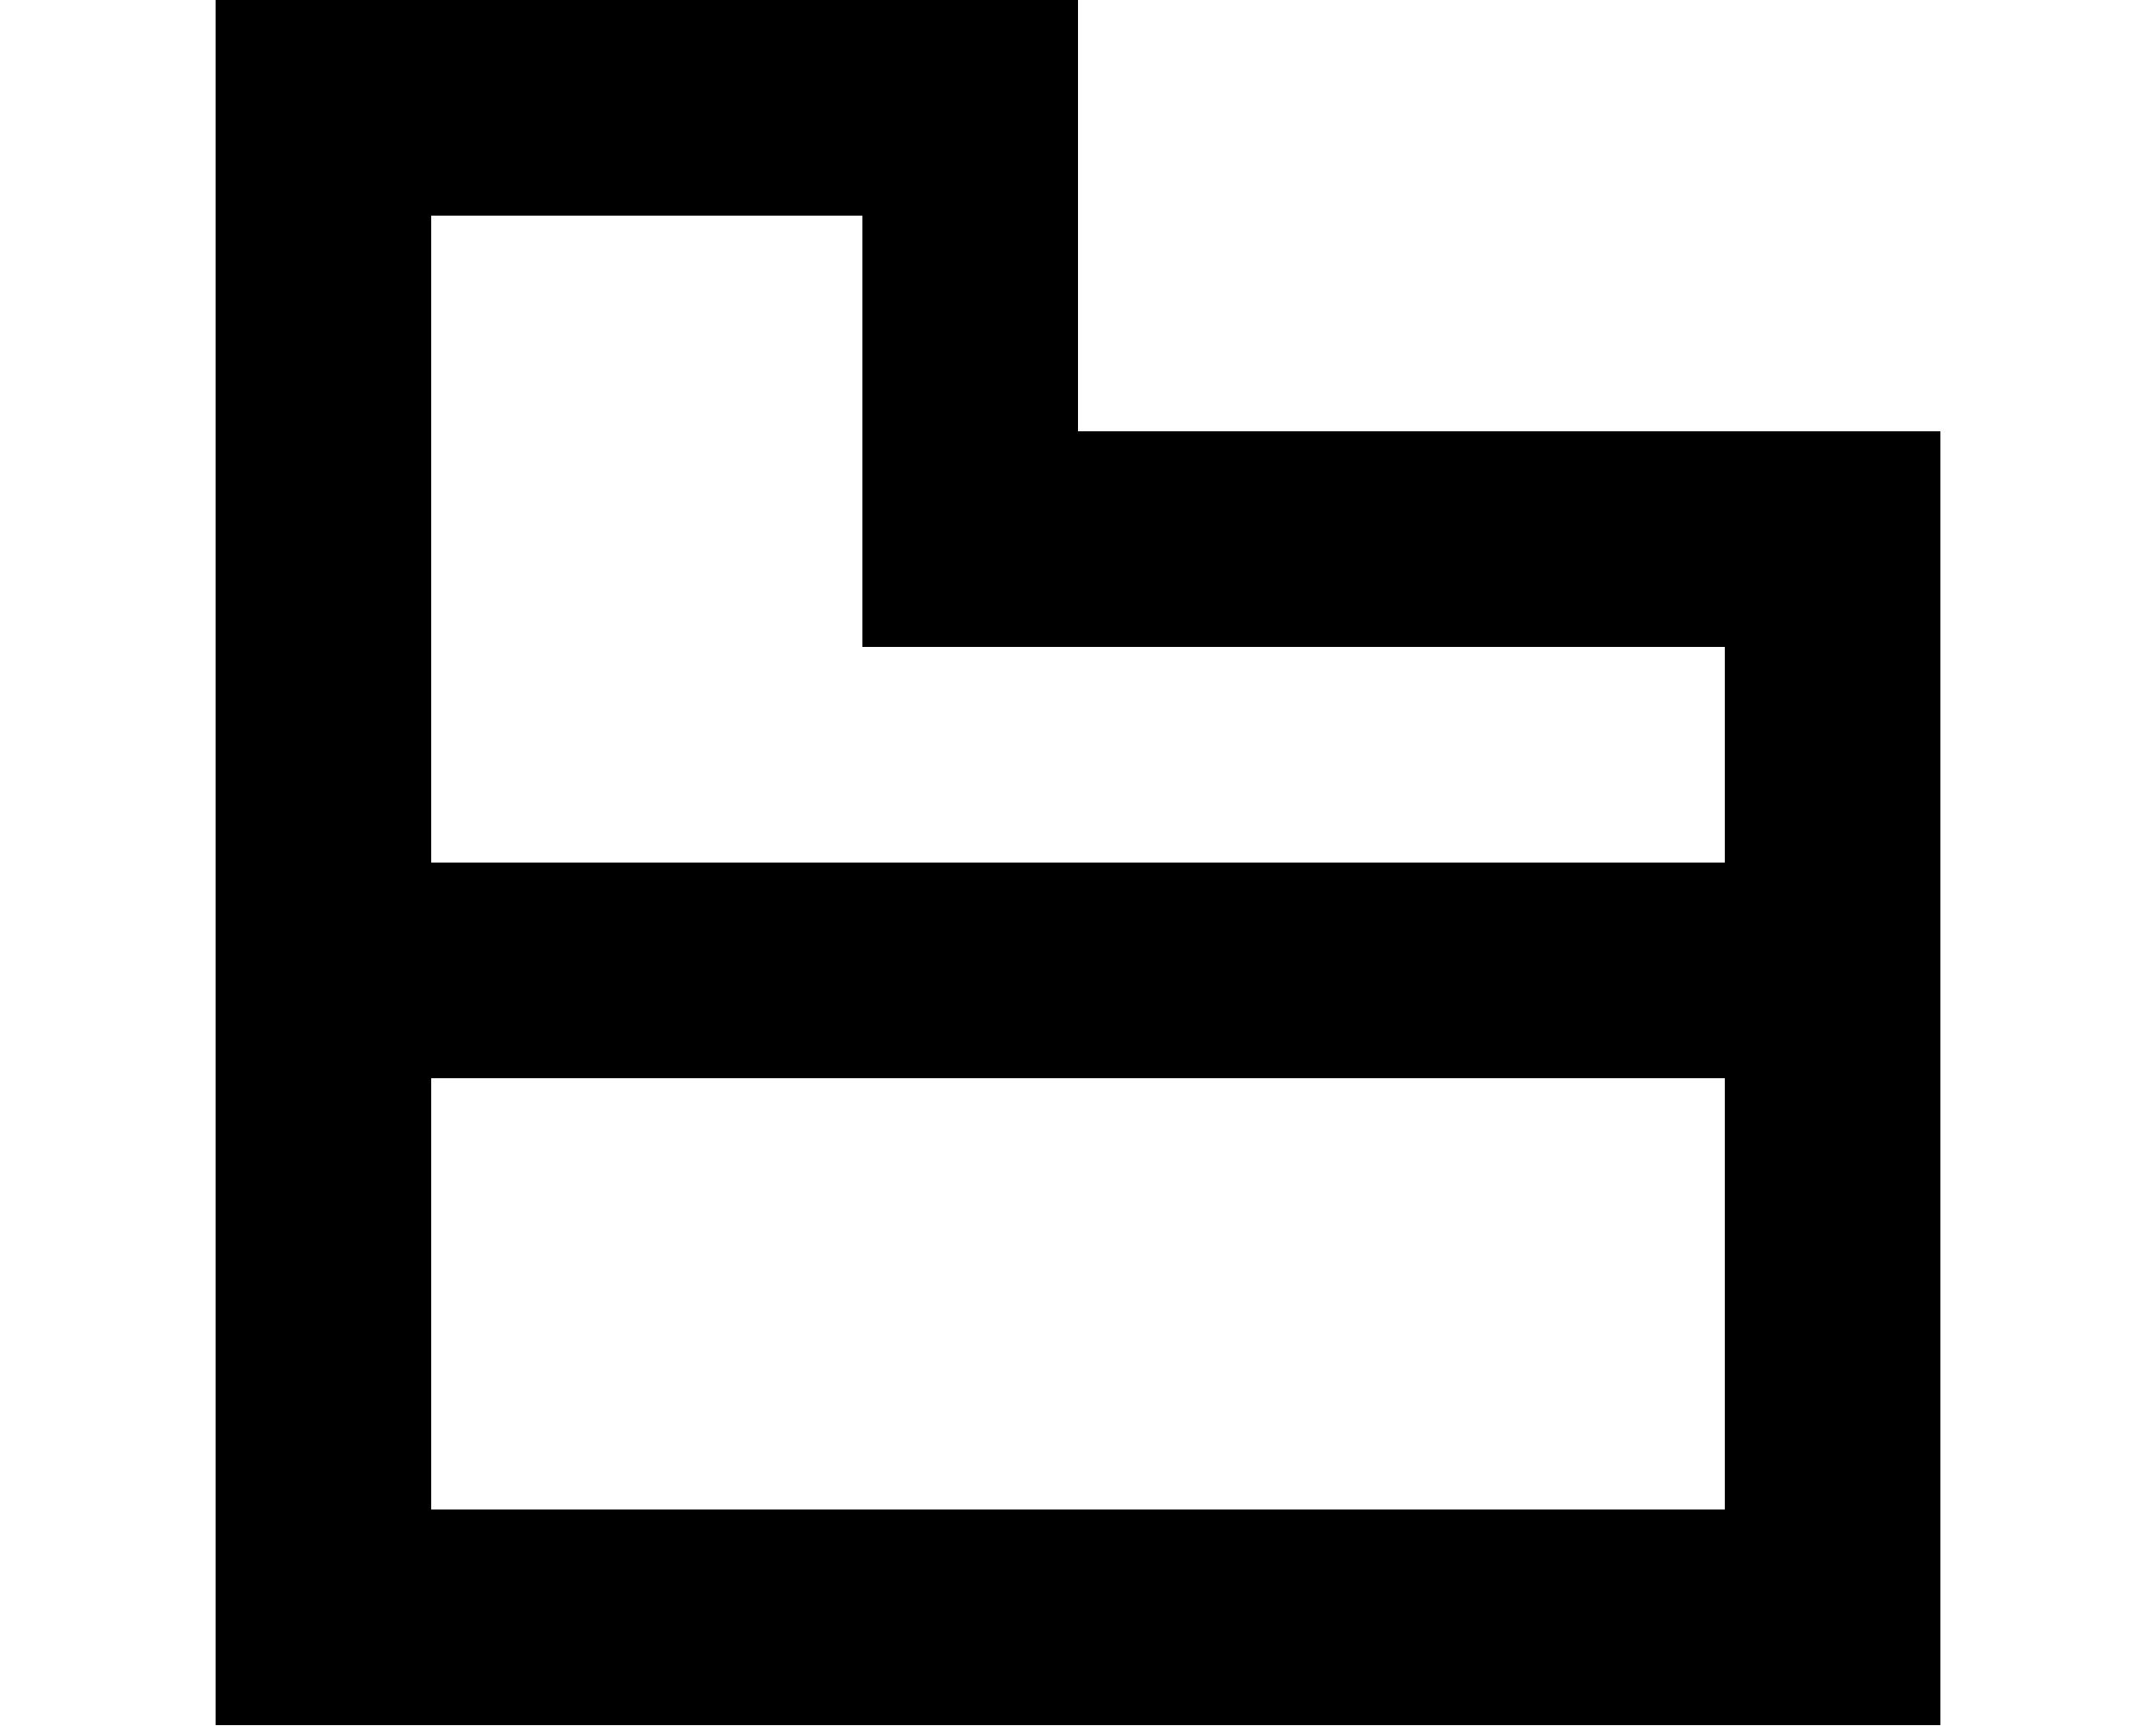
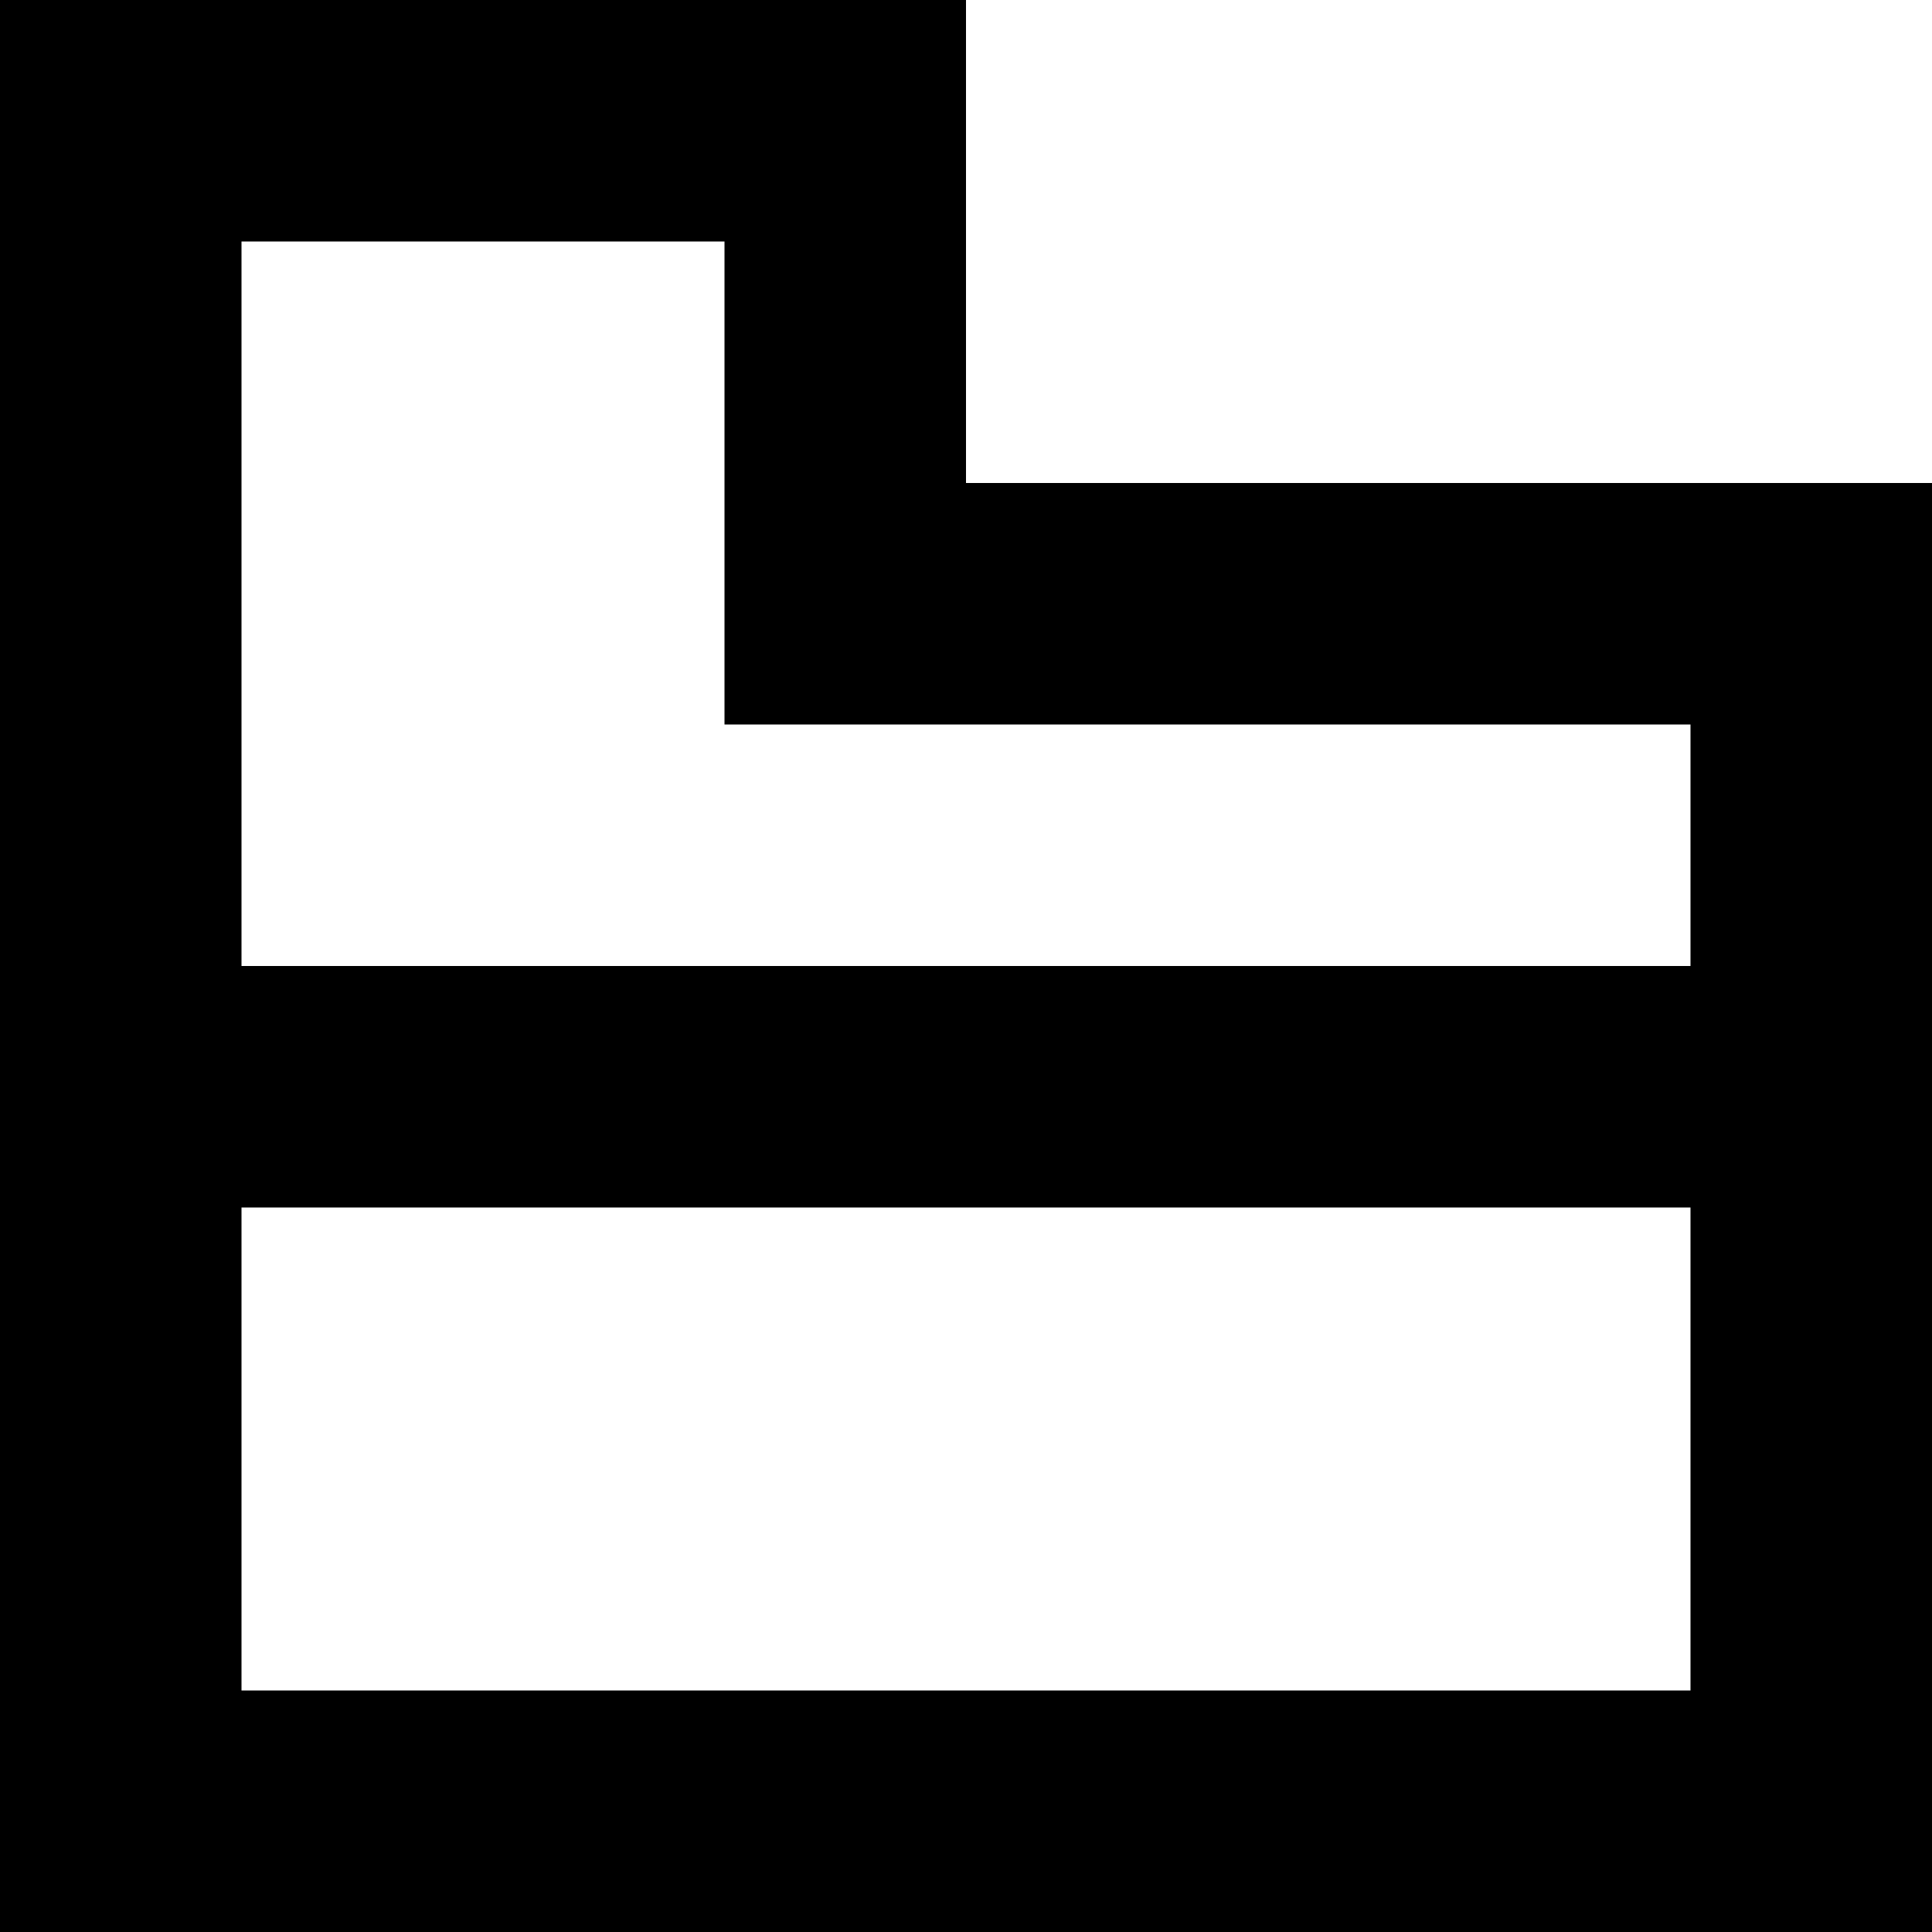
- <svg xmlns="http://www.w3.org/2000/svg" version="1.1" x="0px" y="0px" viewBox="0 0 1200 960" enable-background="new 0 0 1200 960" xml:space="preserve">
-   <g id="row-6">
+ <svg xmlns="http://www.w3.org/2000/svg" version="1.1" x="0px" y="0px" viewBox="0 0 960 960" enable-background="new 0 0 960 960" xml:space="preserve">
+   <g id="row-5">
+ </g>
+   <g id="row-4">
+     <g id="markdown">
+ 	</g>
    <g id="mail_x5F_straight">
- 	</g>
-     <g id="markdown">
	</g>
    <g id="info">
	</g>
    <g id="folder">
-       <path d="M600,240V0H120v960h960V240H600z M960,840H240V600h720V840z M960,480H240V120h240v120v120h120h360V480z" />
+       <path d="M480,240V0H0v960h960V240H480z M840,840H120V600h720V840z M840,480H120V120h240v120v120h120h360V480z" />
    </g>
-     <g id="server">
- 	</g>
-     <g id="speed-monitor">
- 	</g>
-   </g>
-   <g id="row-5">
-     <g id="person-role">
- 	</g>
-     <g id="lock">
- 	</g>
-     <g id="list">
- 	</g>
    <g id="read-mail">
	</g>
    <g id="person">
	</g>
    <g id="eye">
	</g>
    <g id="clear">
	</g>
    <g id="arrow-right-rod">
	</g>
    <g id="contract">
	</g>
    <g id="expand">
	</g>
    <g id="speaker-off">
	</g>
-   </g>
-   <g id="row-4">
    <g id="speaker-on">
	</g>
    <g id="pause">
	</g>
    <g id="play">
	</g>
+   </g>
+   <g id="row-3">
    <g id="circle-arrow">
	</g>
    <g id="module">
	</g>
    <g id="speedometer">
	</g>
    <g id="calendar">
	</g>
    <g id="data">
	</g>
    <g id="code-file">
	</g>
    <g id="gear">
	</g>
    <g id="tint">
	</g>
    <g id="dribbble">
	</g>
-   </g>
-   <g id="row-3">
    <g id="globe">
	</g>
    <g id="github">
	</g>
    <g id="facebook">
	</g>
    <g id="twitter">
	</g>
    <g id="skype">
	</g>
    <g id="phone">
	</g>
    <g id="mail">
	</g>
+   </g>
+   <g id="row-2">
    <g id="liferay-logo-2">
	</g>
    <g id="menu-content">
	</g>
    <g id="streams">
	</g>
    <g id="balloon-topic">
	</g>
    <g id="groups">
	</g>
-   </g>
-   <g id="row-2">
    <g id="persons">
	</g>
    <g id="house">
	</g>
    <g id="liferay-logo">
	</g>
    <g id="heart-full">
	</g>
    <g id="confirm">
	</g>
    <g id="send">
	</g>
    <g id="arrow-left-rod">
	</g>
    <g id="cancel_1_">
	</g>
    <g id="plus">
	</g>
+   </g>
+   <g id="row-1">
    <g id="bullhorn">
	</g>
    <g id="link">
	</g>
-   </g>
-   <g id="row-1">
    <g id="pen">
	</g>
    <g id="bell">
	</g>
    <g id="magnifier">
	</g>
    <g id="menu">
	</g>
    <g id="ellipsis">
	</g>
    <g id="balloon-comment">
	</g>
    <g id="heart-fill">
	</g>
    <g id="heart">
	</g>
    <g id="camera">
	</g>
    <g id="blank">
	</g>
    <g id="star">
	</g>
  </g>
  <g id="guides">
</g>
</svg>
